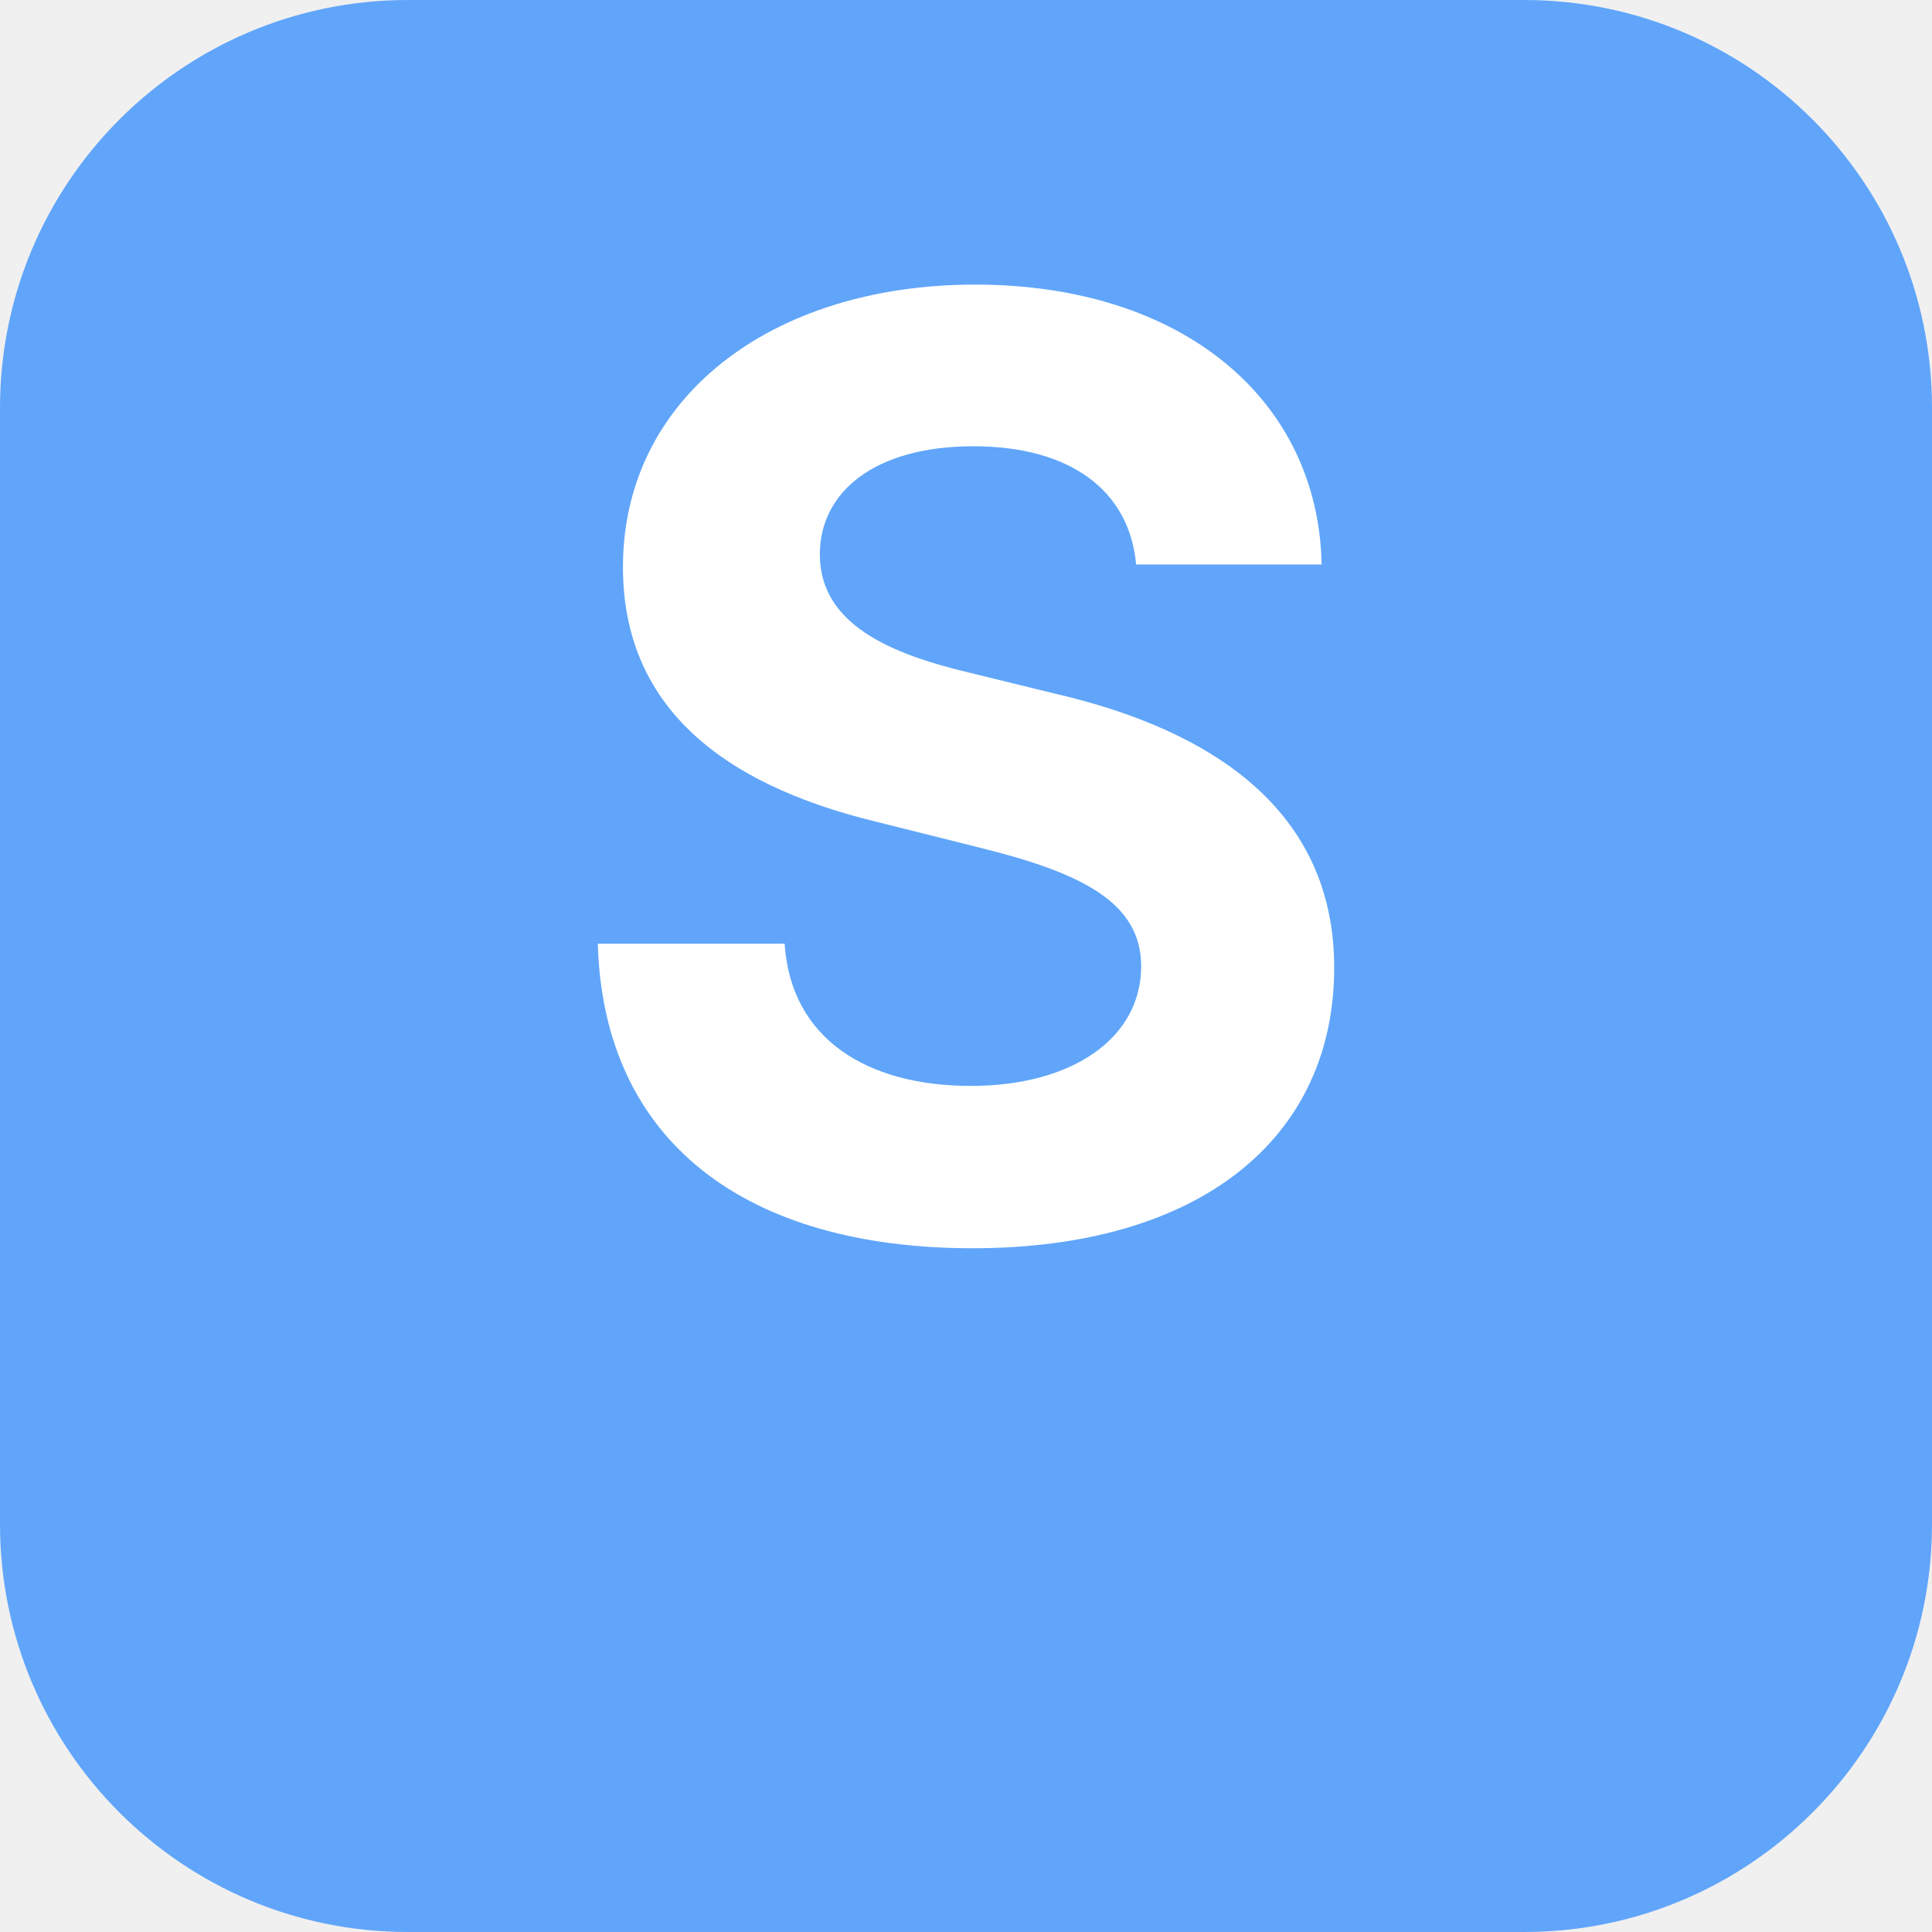
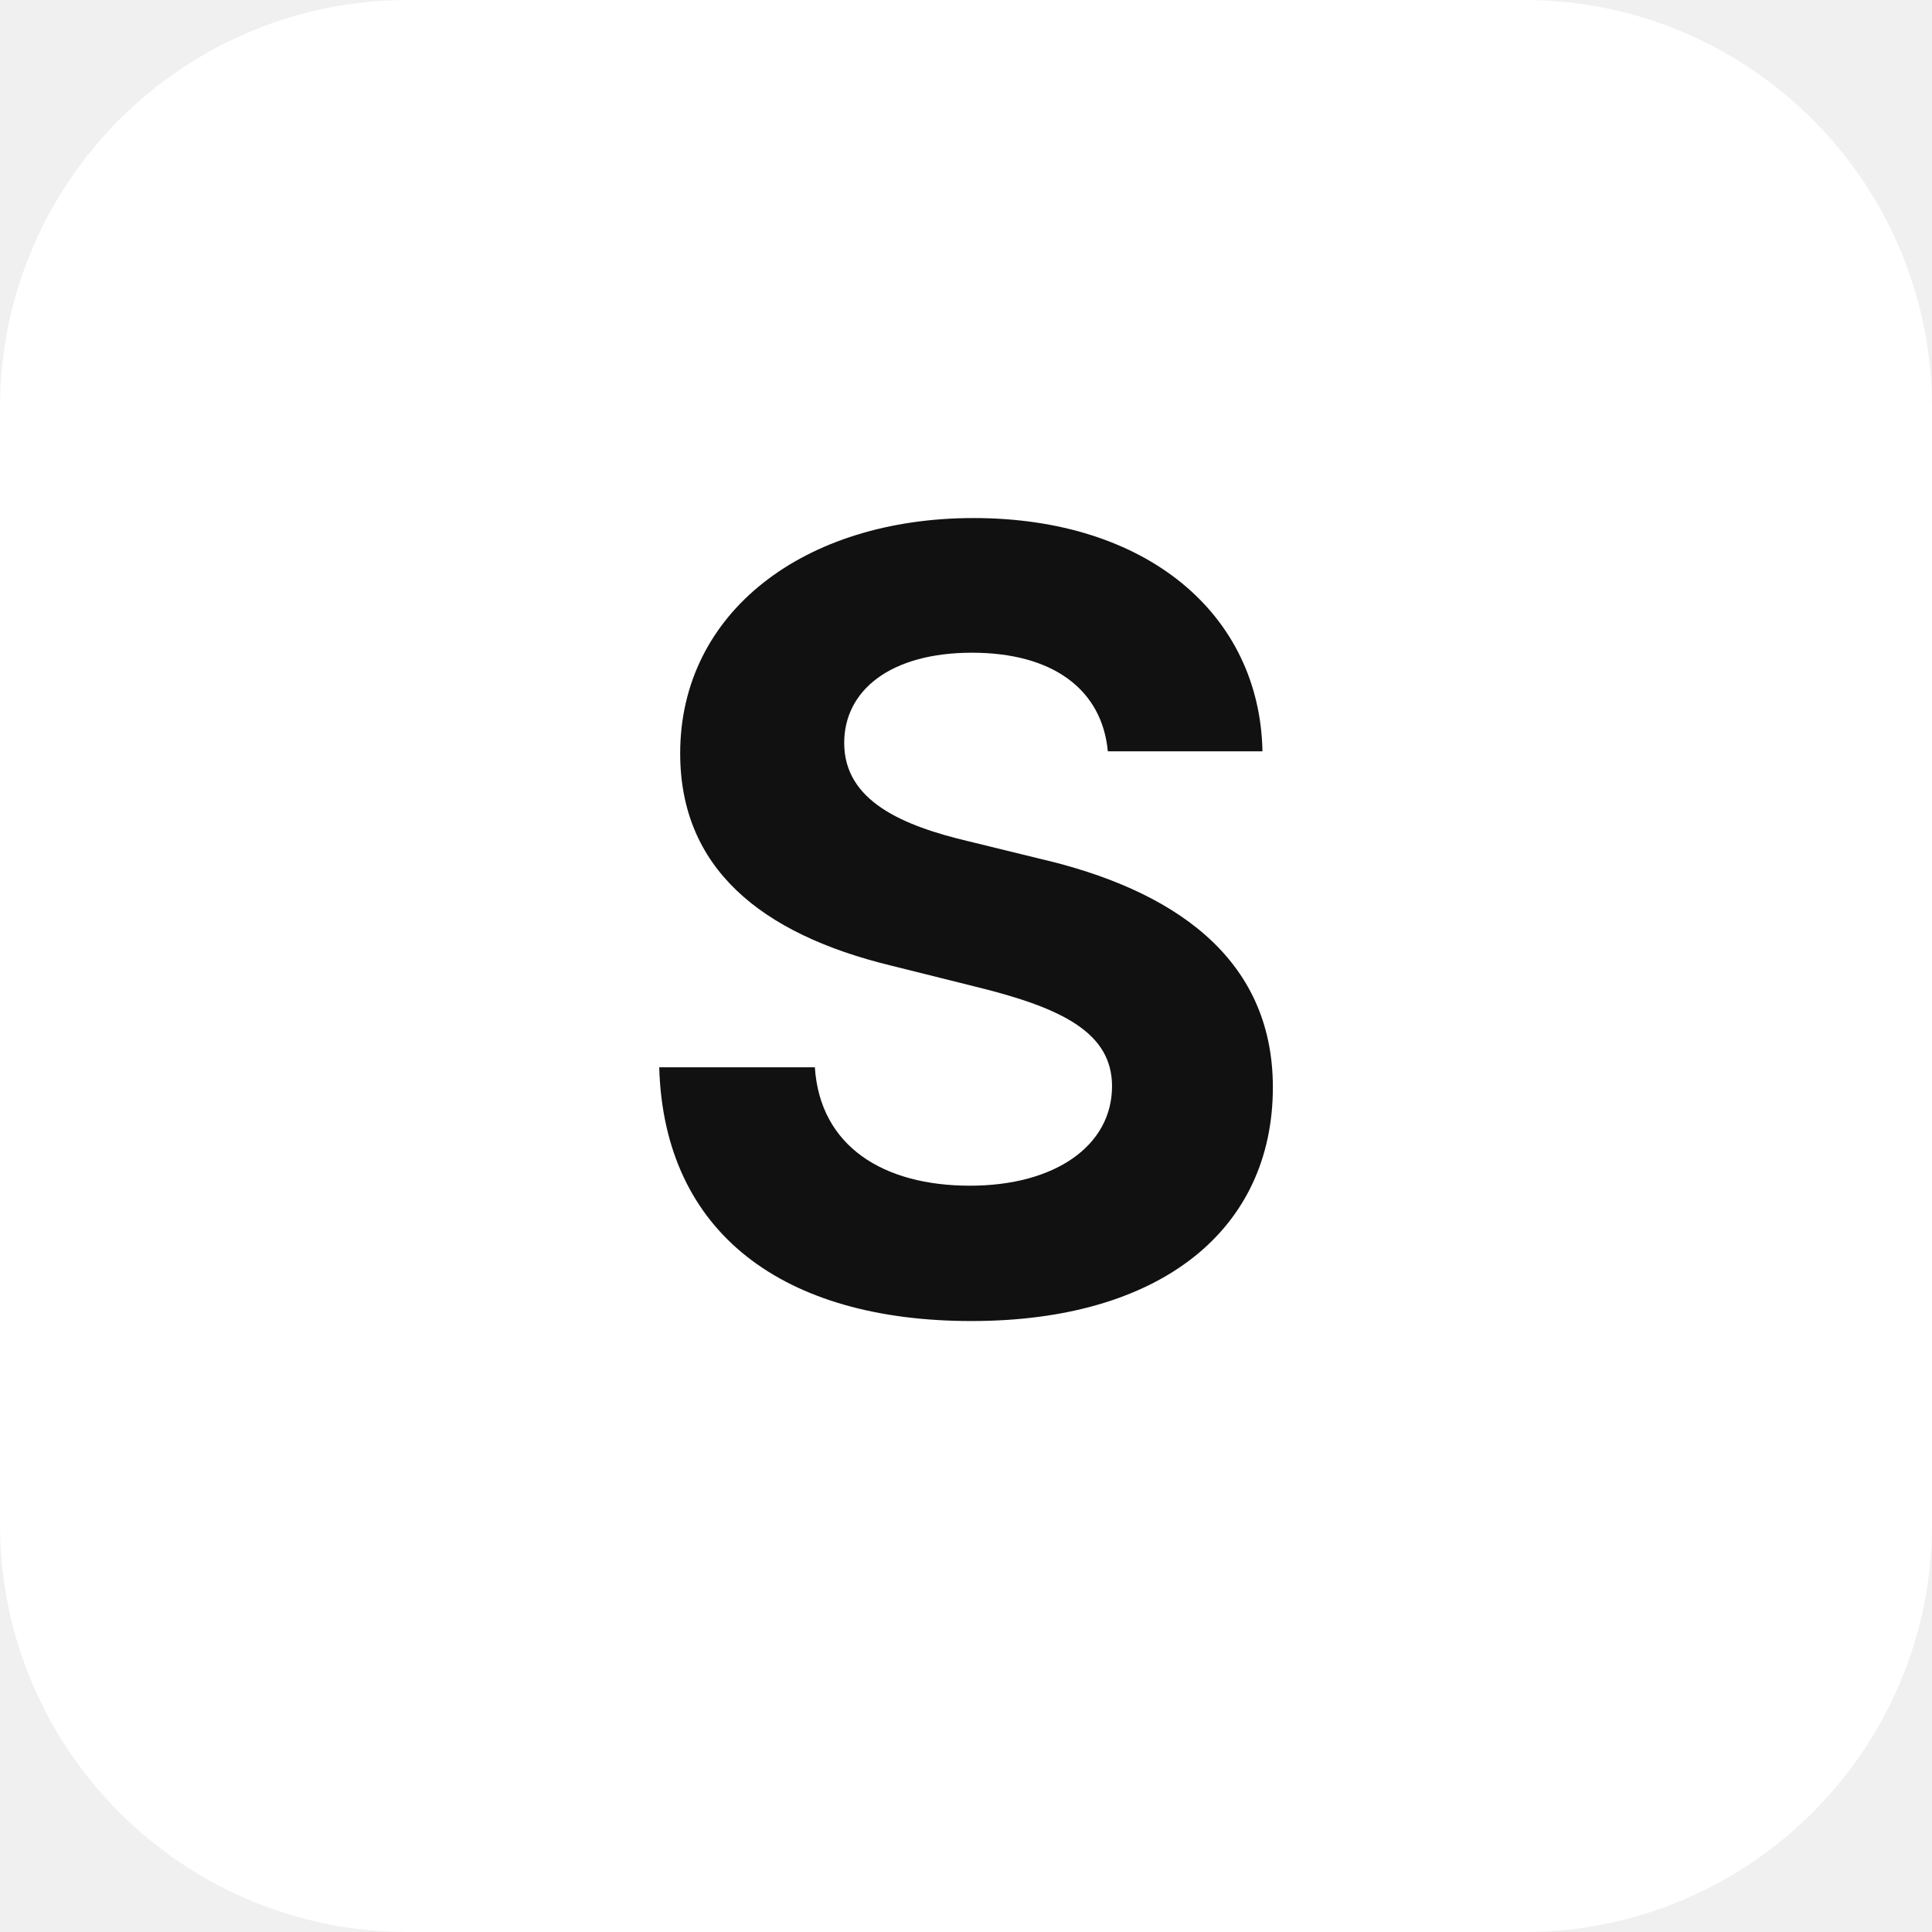
<svg xmlns="http://www.w3.org/2000/svg" width="180" height="180" viewBox="0 0 180 180">
-   <rect width="180" height="180" rx="38" fill="#60A5FA" />
-   <text x="90" y="115" font-family="-apple-system, BlinkMacSystemFont, 'SF Pro Display', sans-serif" font-size="120" font-weight="700" text-anchor="middle" fill="white" letter-spacing="-2">S</text>
+   <rect width="180" height="180" rx="38" fill="#ffffff" />
+   <text x="90" y="122" font-family="-apple-system, BlinkMacSystemFont, 'SF Pro Display', sans-serif" font-size="100" font-weight="700" text-anchor="middle" fill="#111" letter-spacing="-2">S</text>
</svg>
